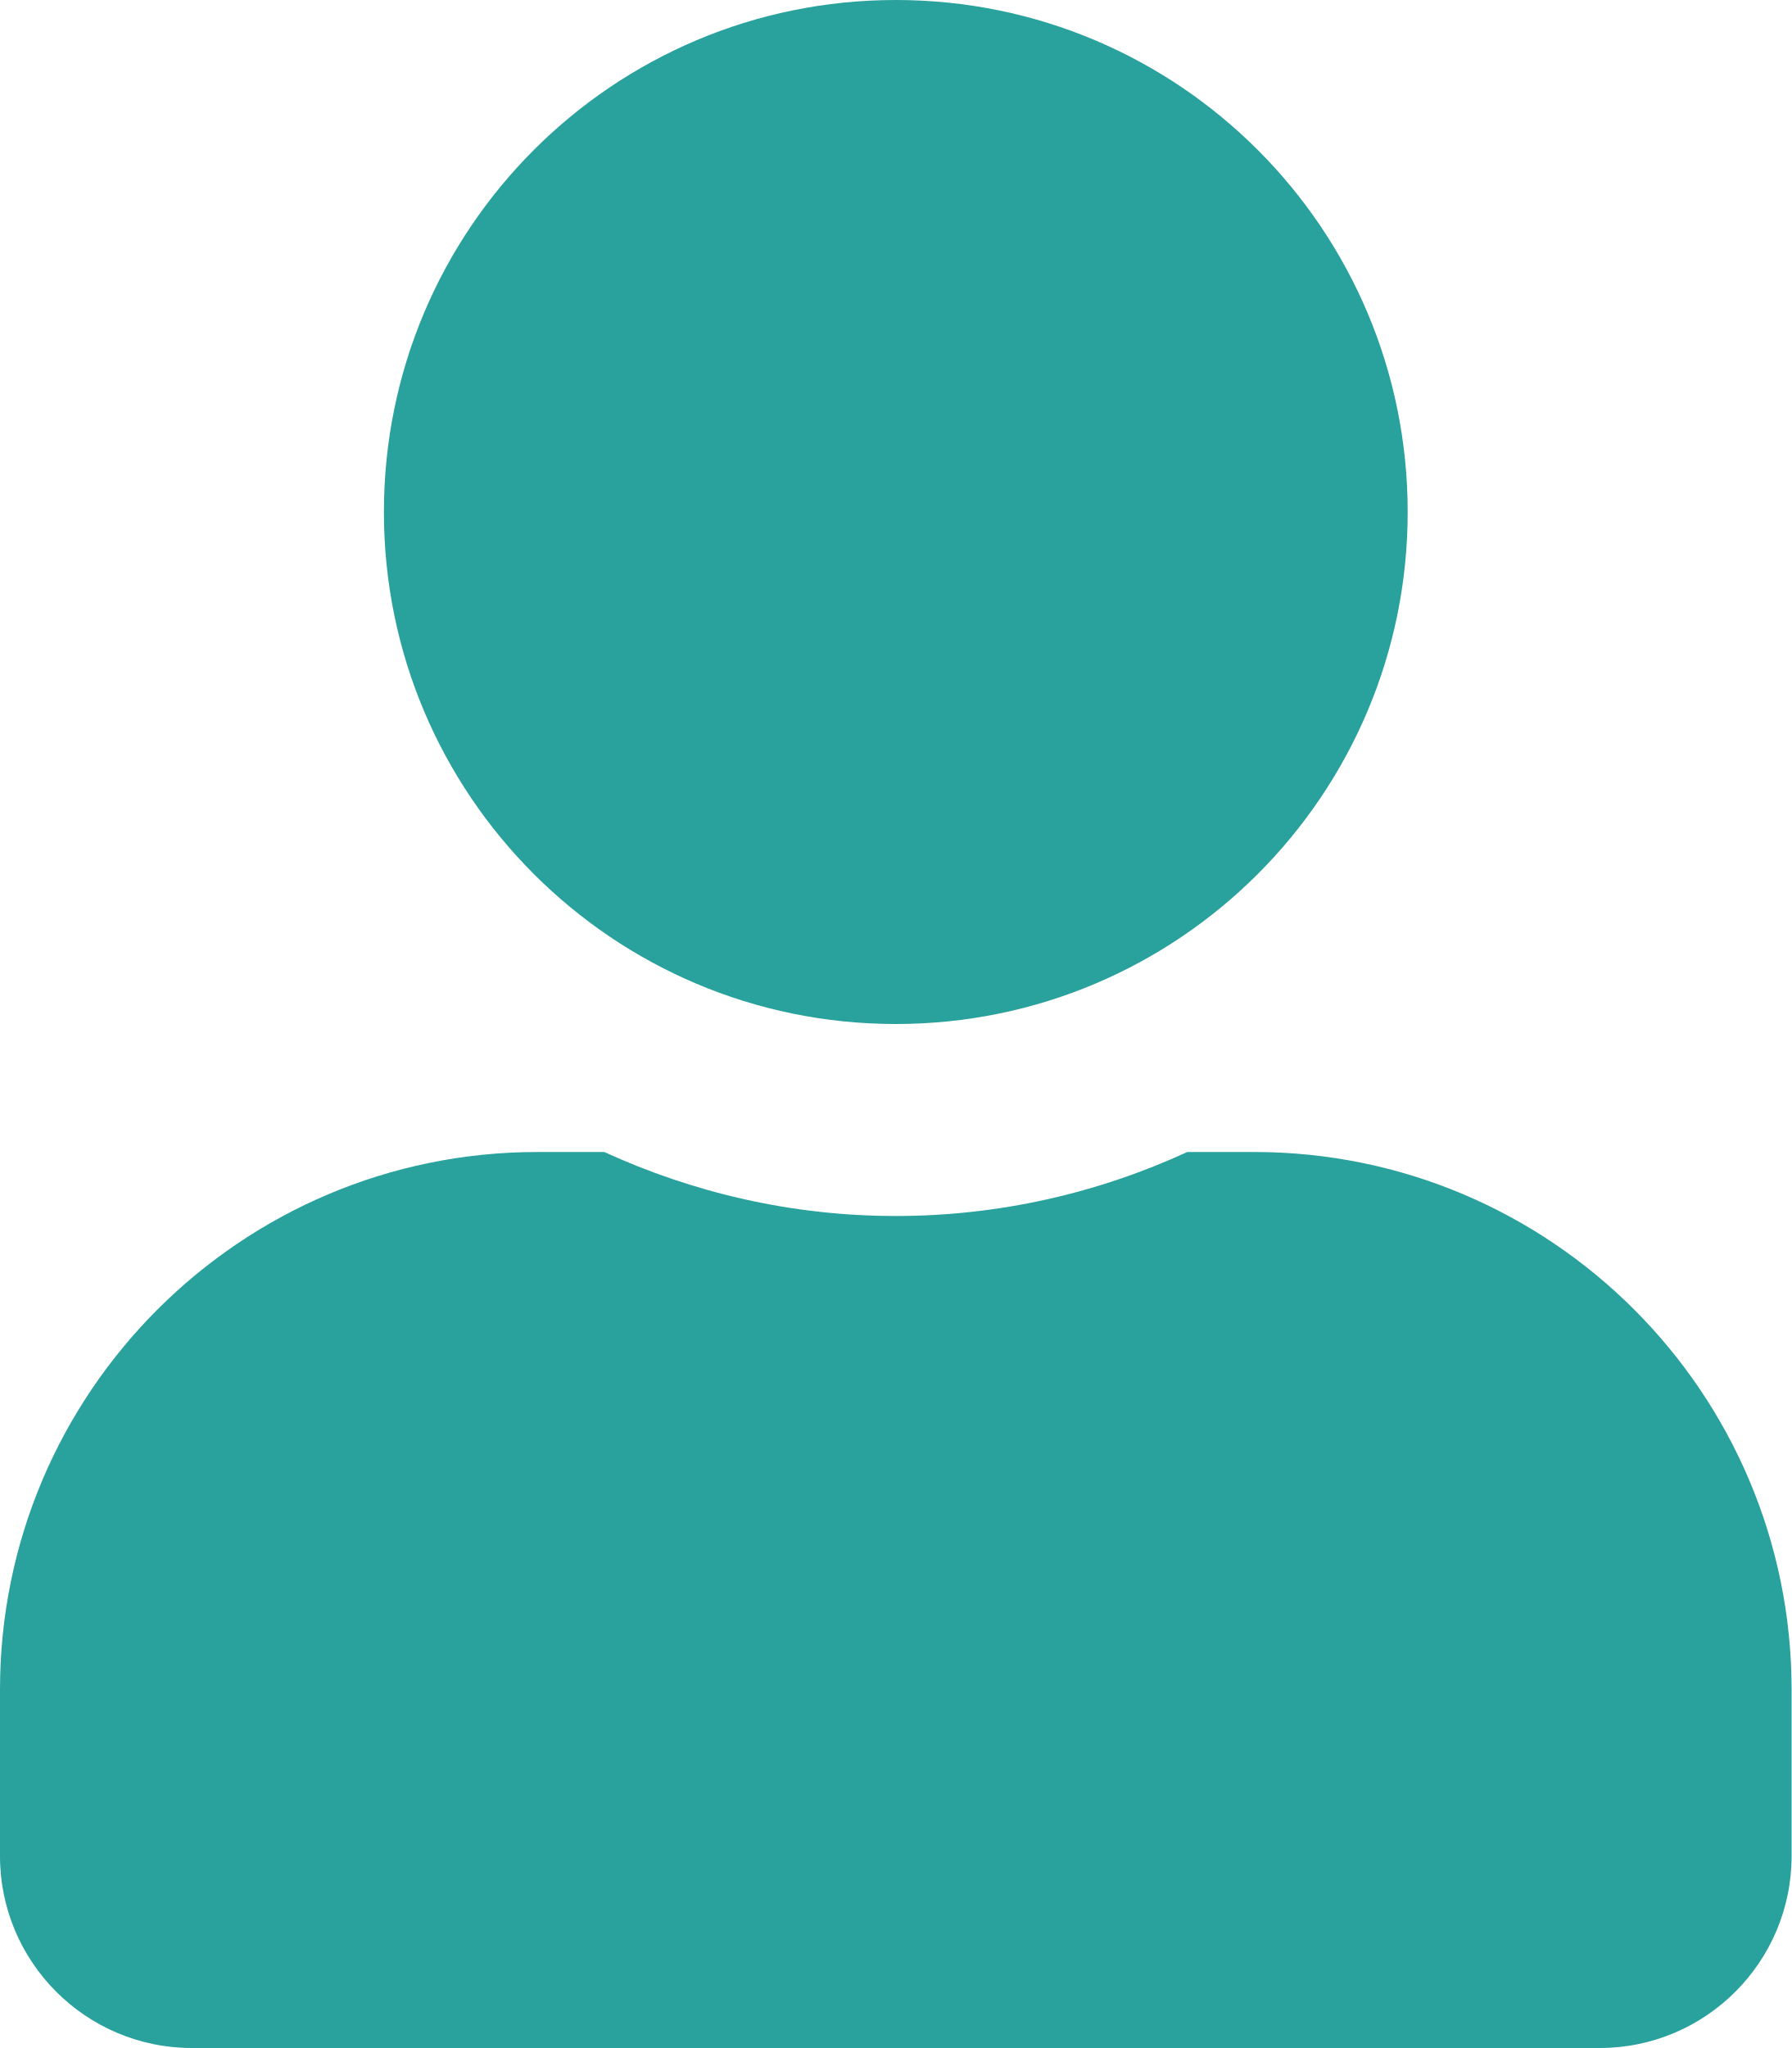
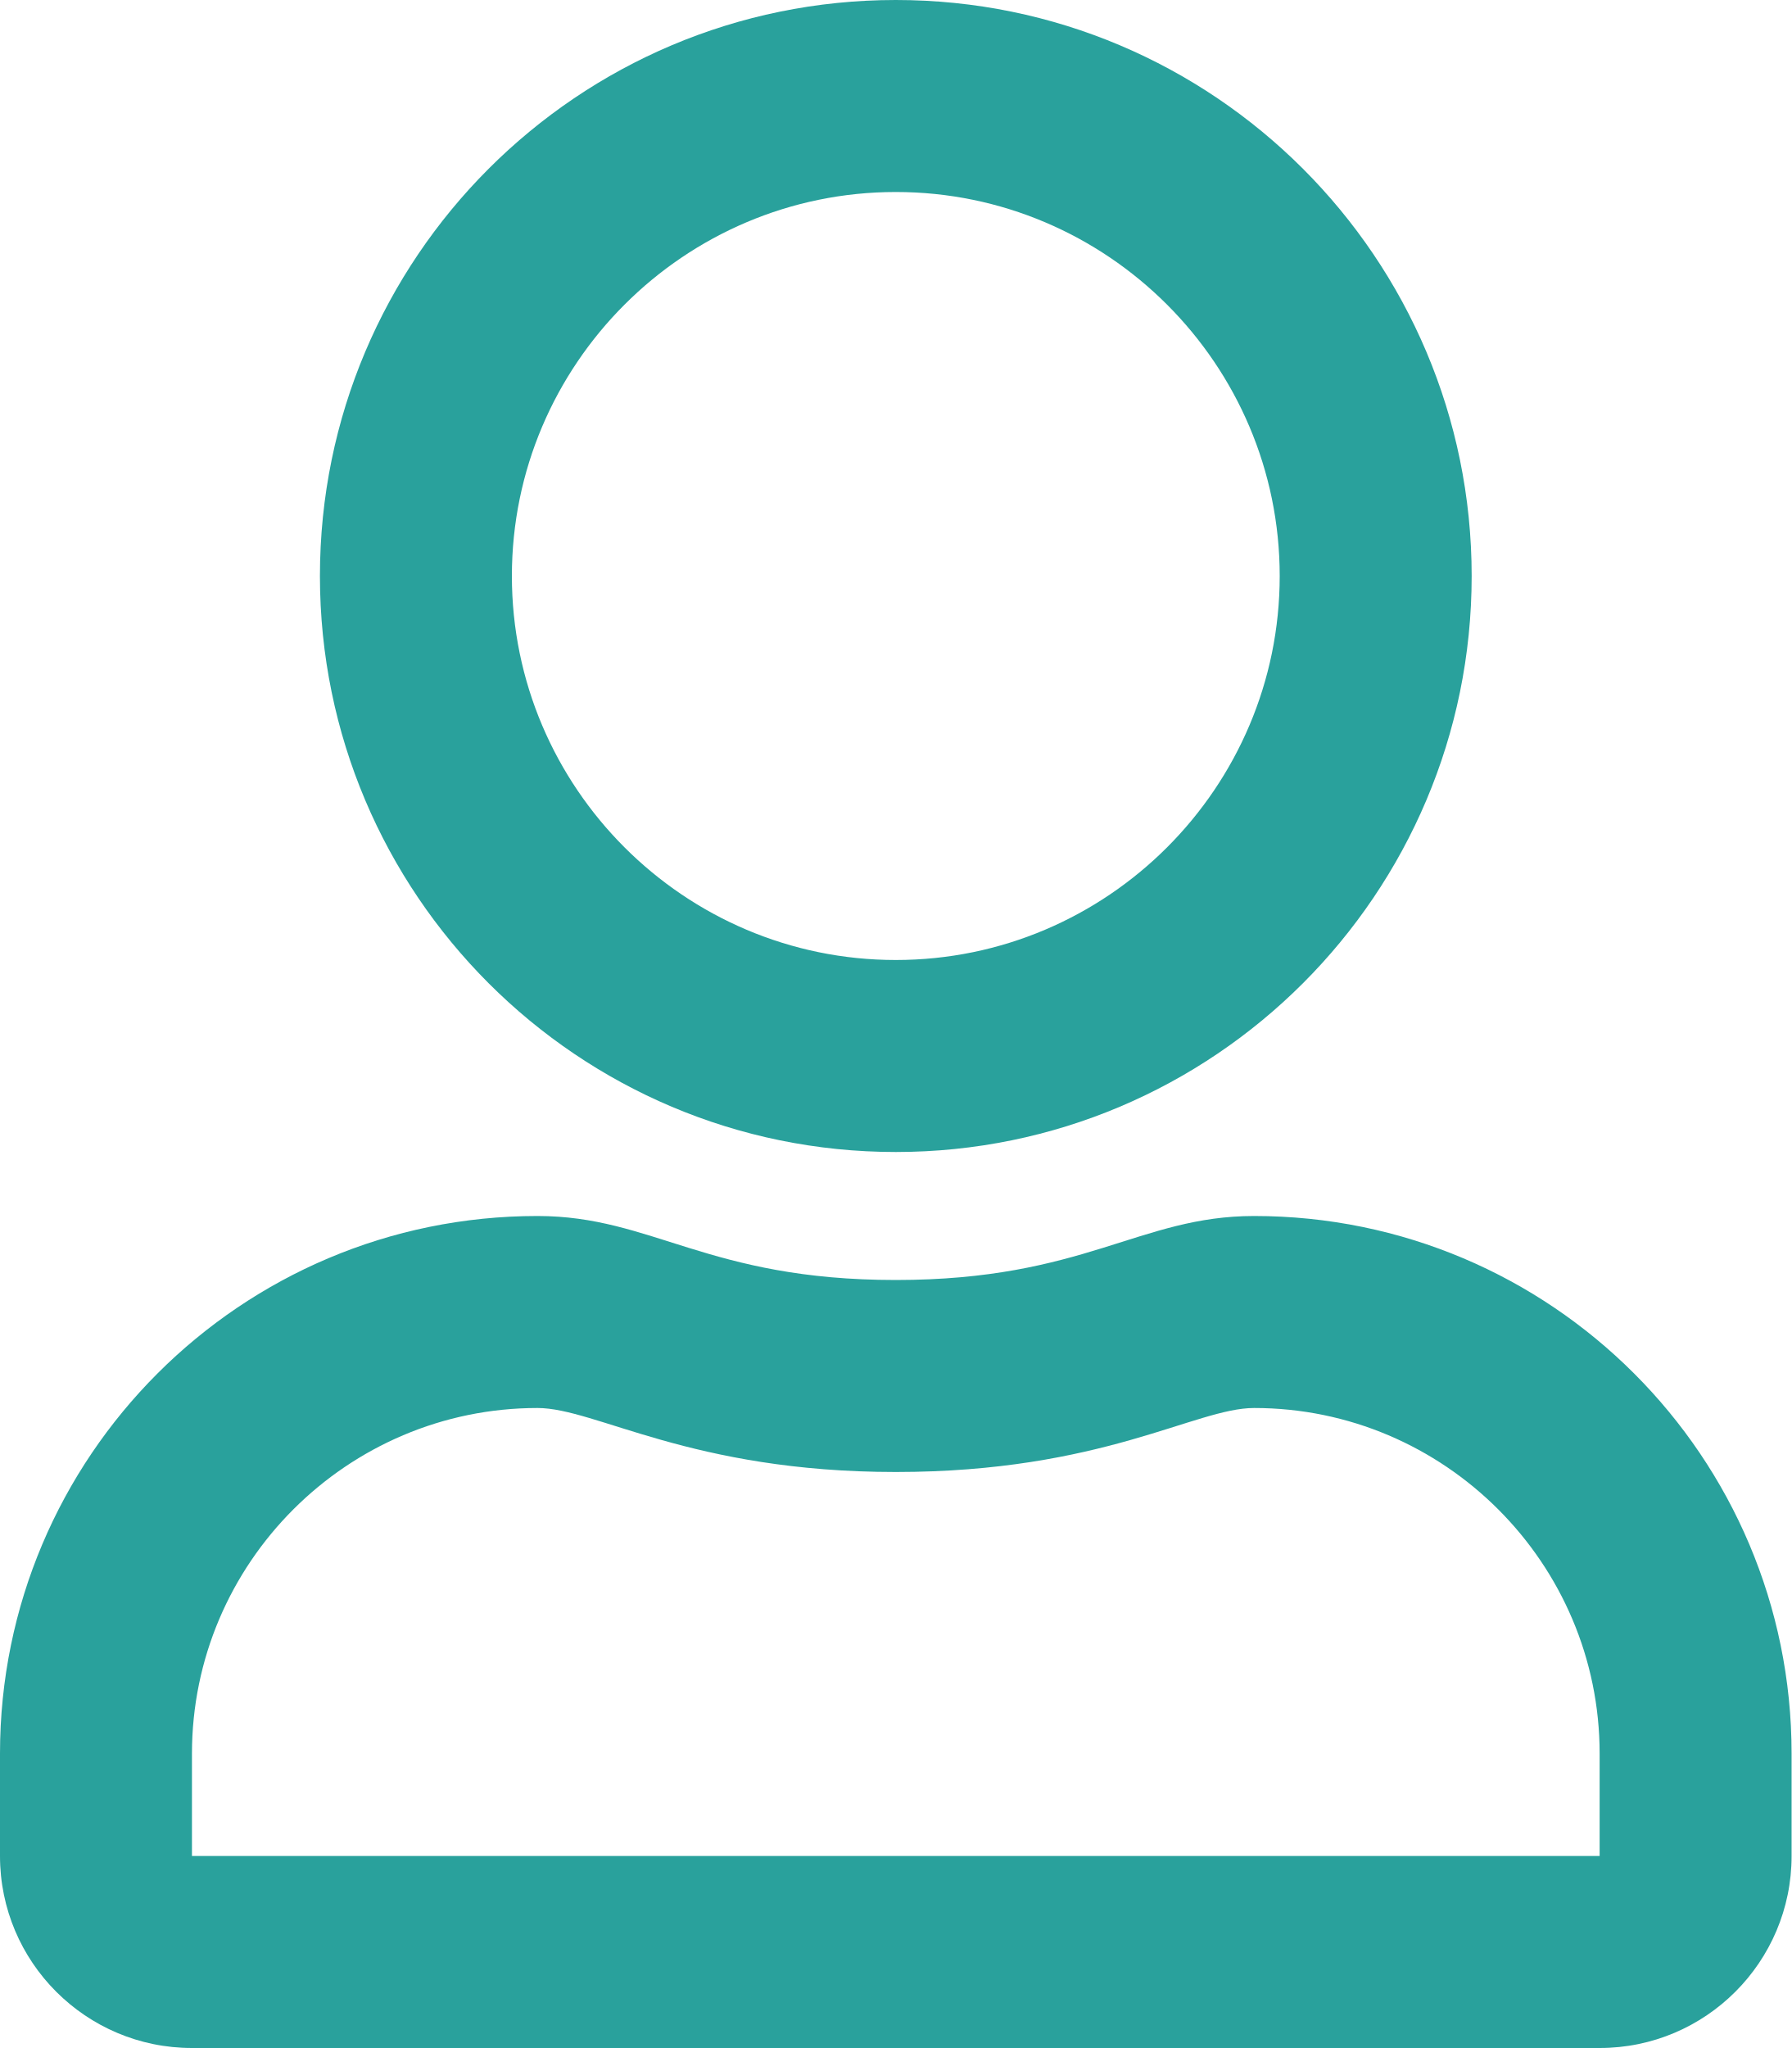
- <svg xmlns="http://www.w3.org/2000/svg" aria-hidden="true" focusable="false" data-prefix="fas" data-icon="user" class="svg-inline--fa fa-user fa-w-14" role="img" viewBox="0 0 448 512">
-   <path fill="#29a19c" d="M224 256c70.7 0 128-57.3 128-128S294.7 0 224 0 96 57.3 96 128s57.3 128 128 128zm89.6 32h-16.7c-22.2 10.2-46.9 16-72.9 16s-50.6-5.8-72.9-16h-16.7C60.2 288 0 348.2 0 422.4V464c0 26.5 21.5 48 48 48h352c26.5 0 48-21.5 48-48v-41.6c0-74.2-60.2-134.4-134.4-134.4z" />
+ <svg xmlns="http://www.w3.org/2000/svg" aria-hidden="true" focusable="false" data-prefix="far" data-icon="user" class="svg-inline--fa fa-user fa-w-14" role="img" viewBox="0 0 448 512">
+   <path fill="#29a19c" d="M313.6 304c-28.7 0-42.5 16-89.6 16-47.1 0-60.8-16-89.6-16C60.2 304 0 364.2 0 438.4V464c0 26.5 21.5 48 48 48h352c26.5 0 48-21.5 48-48v-25.6c0-74.2-60.2-134.4-134.4-134.4zM400 464H48v-25.6c0-47.6 38.8-86.4 86.4-86.4 14.6 0 38.3 16 89.6 16 51.7 0 74.9-16 89.6-16 47.6 0 86.4 38.8 86.4 86.4V464zM224 288c79.5 0 144-64.5 144-144S303.5 0 224 0 80 64.5 80 144s64.5 144 144 144zm0-240c52.9 0 96 43.1 96 96s-43.1 96-96 96-96-43.1-96-96 43.1-96 96-96z" />
</svg>
